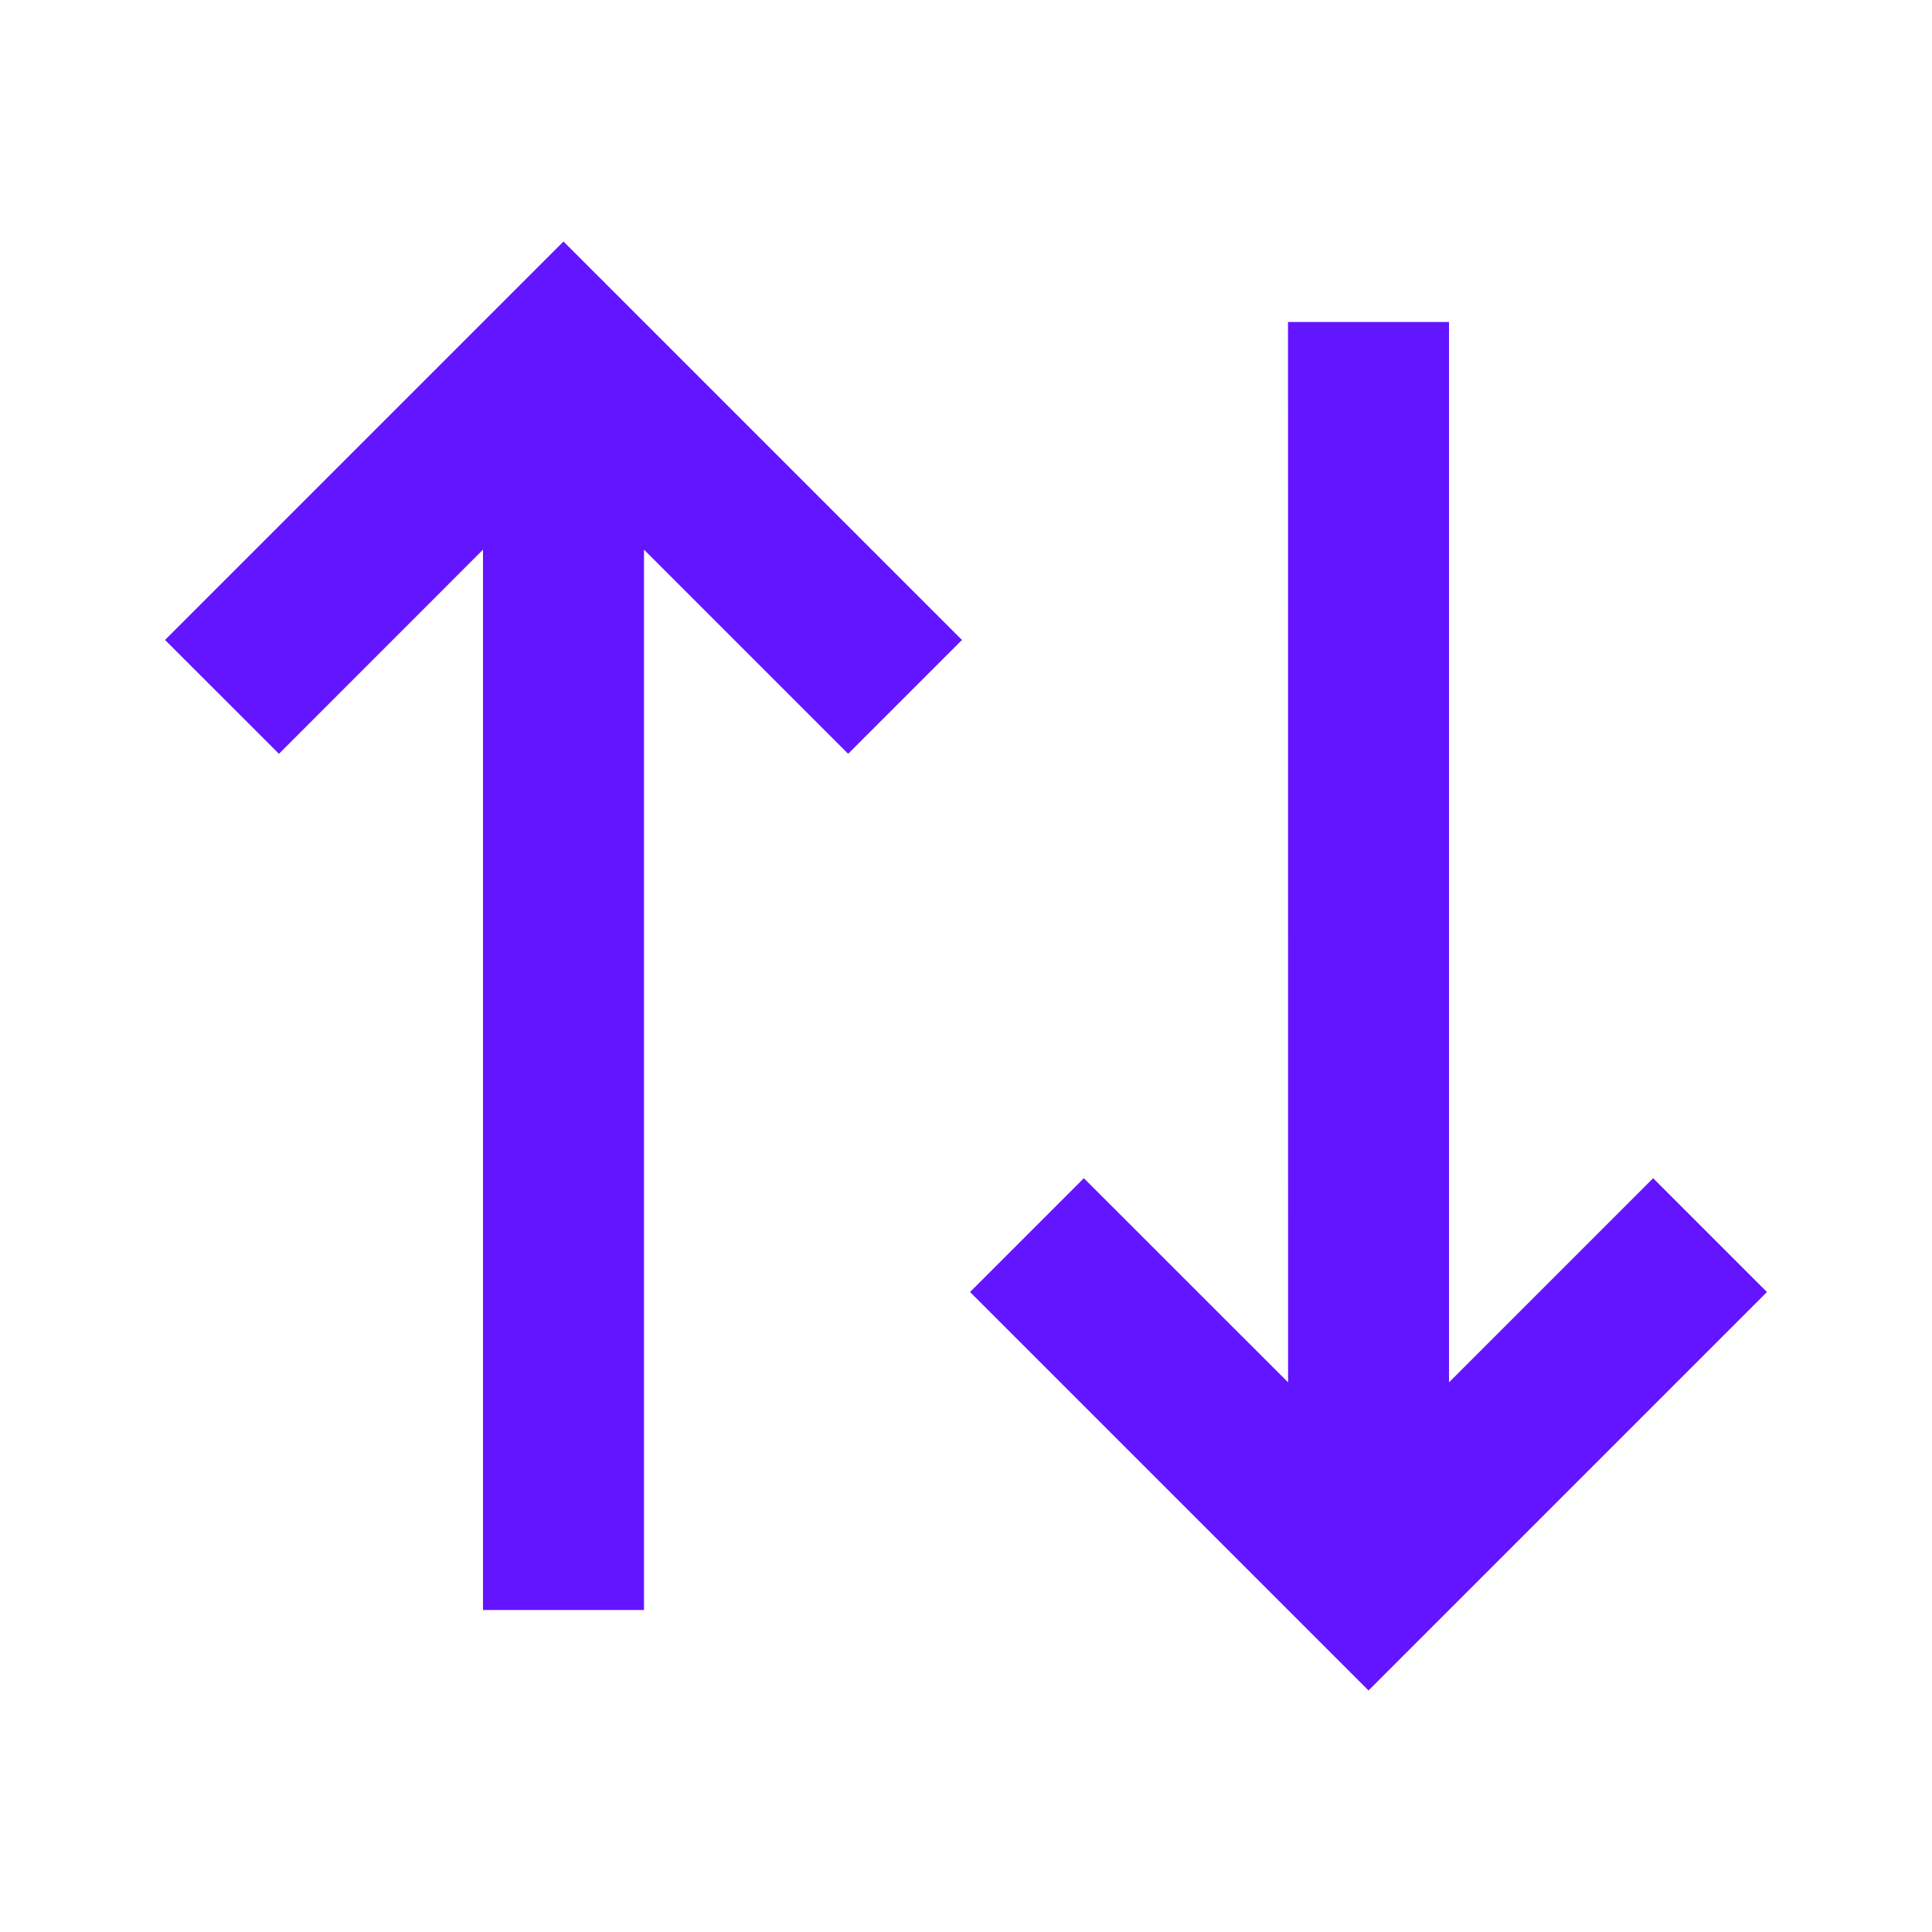
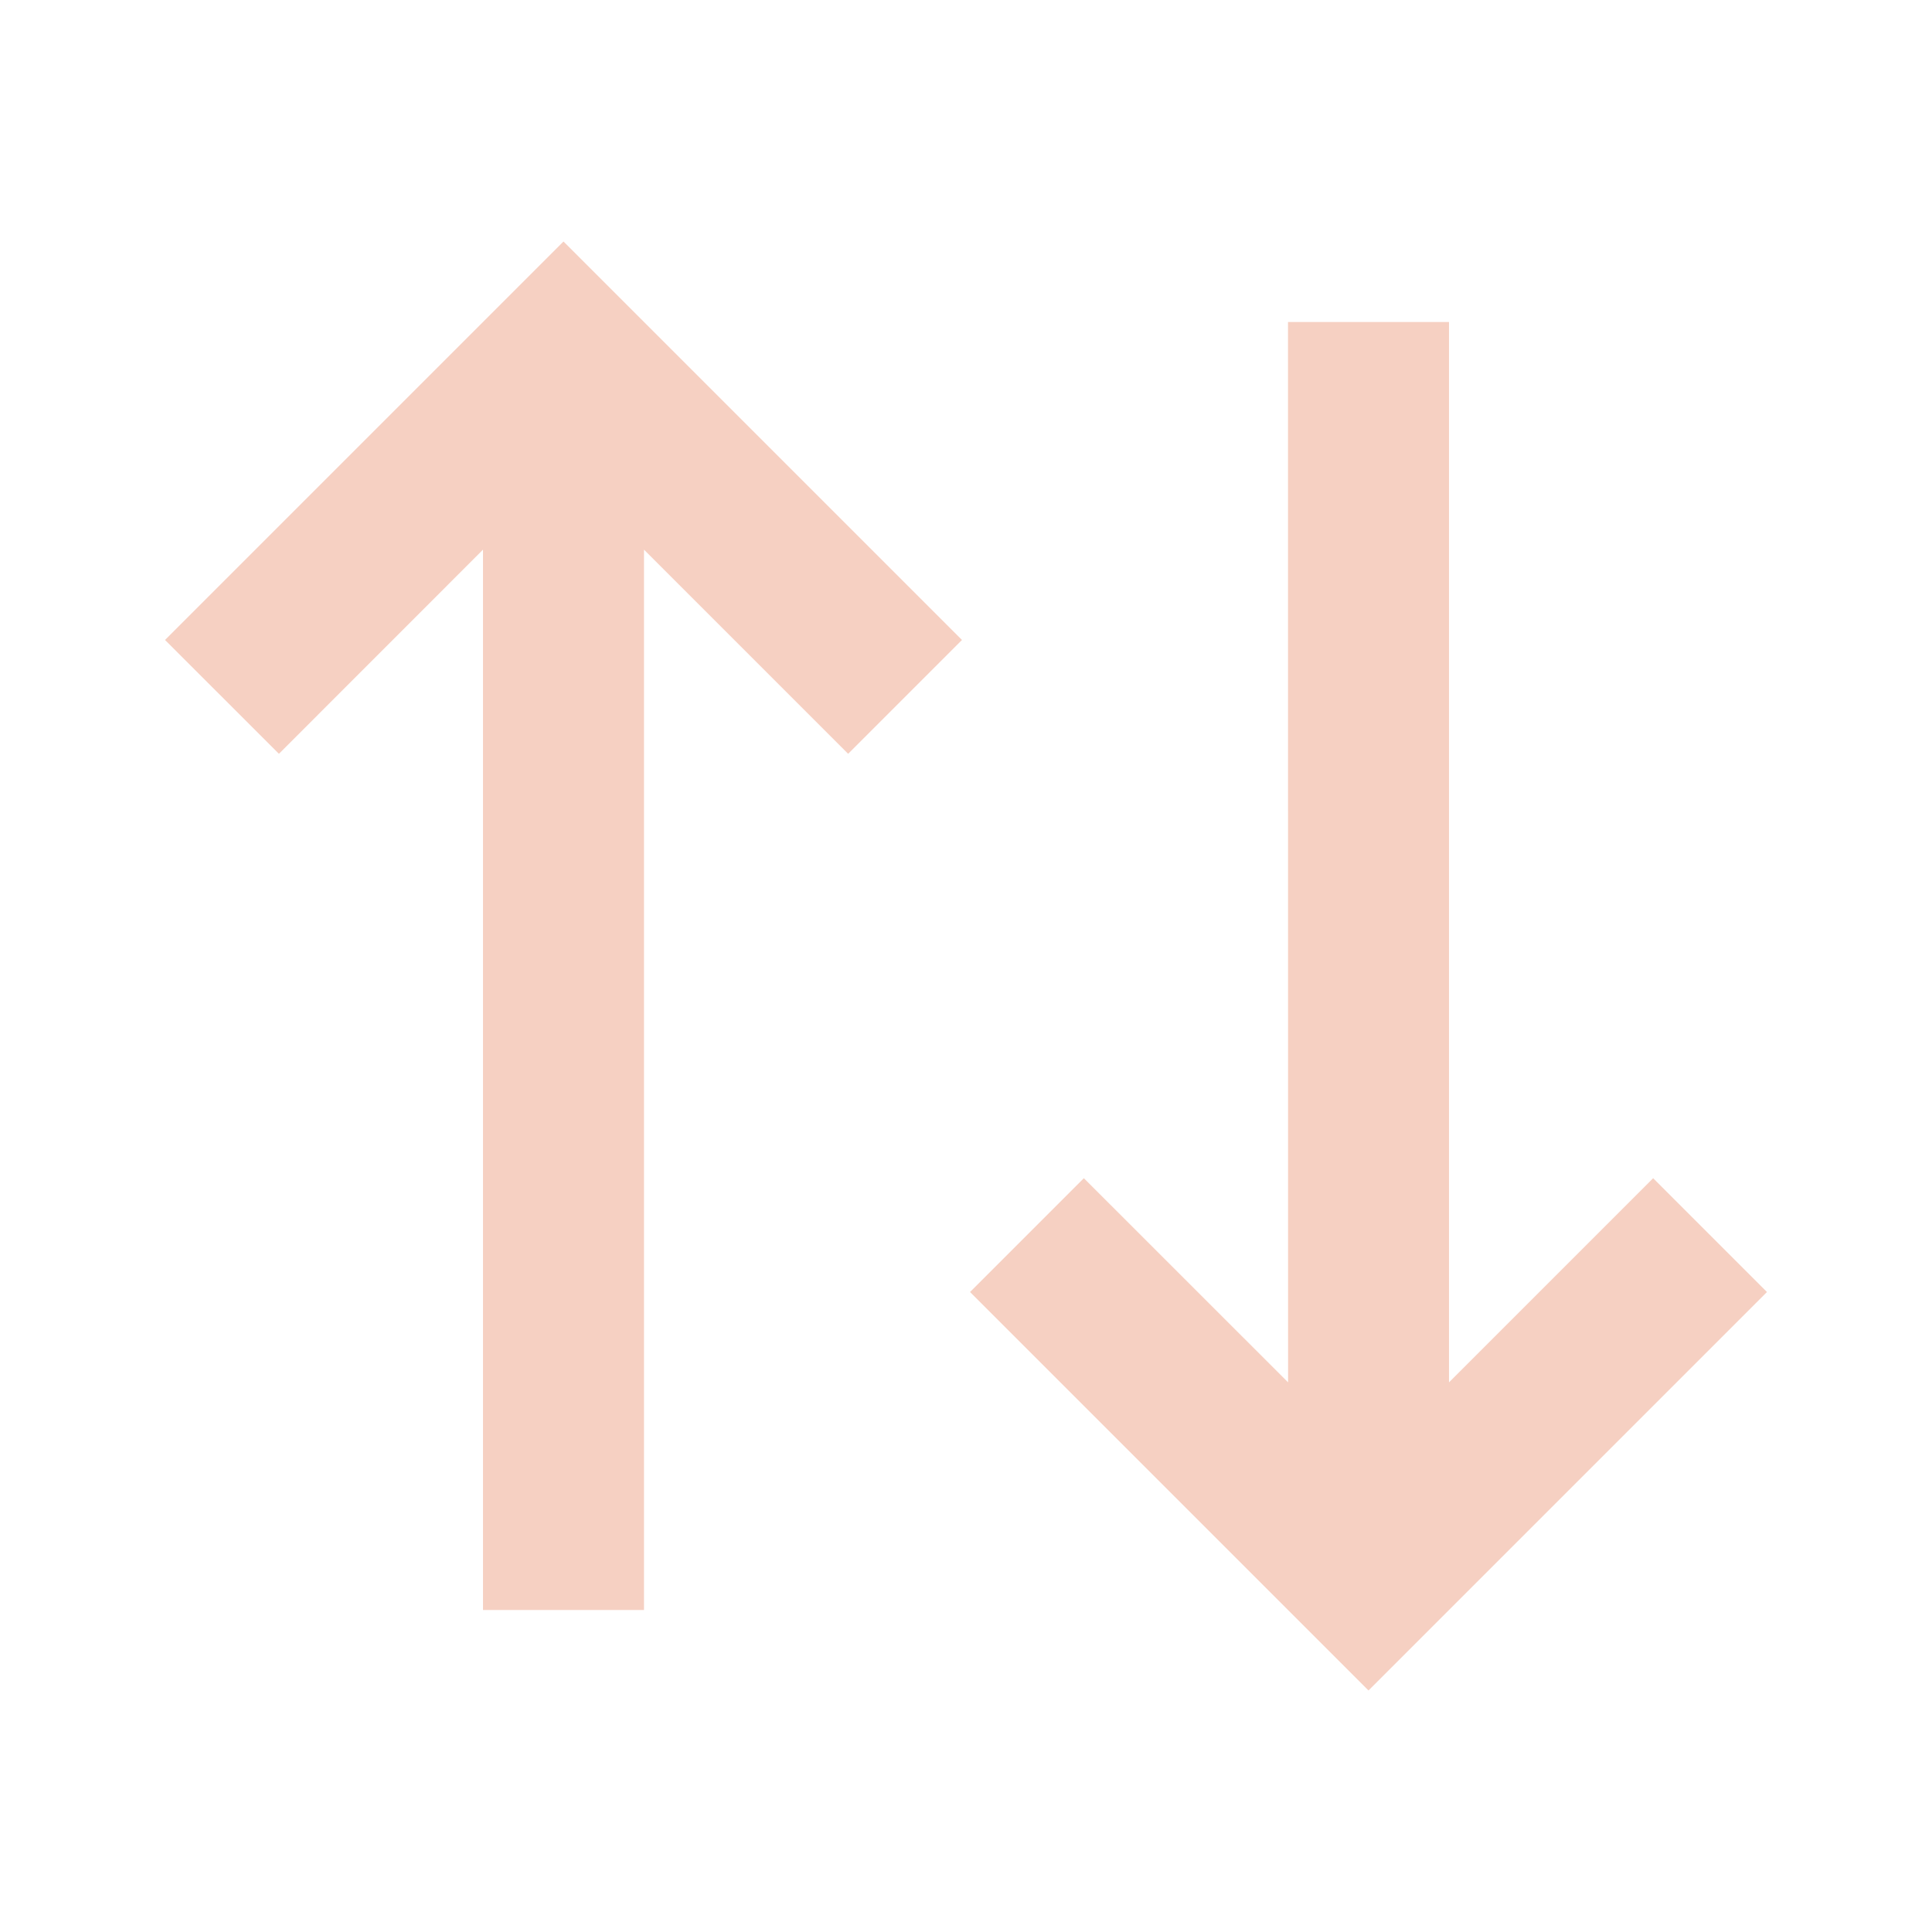
<svg xmlns="http://www.w3.org/2000/svg" viewBox="0 0 24 24" width="24" height="24">
  <path fill="none" d="M0 0h24v24H0z" />
-   <path d="M11.95 7.95l-1.414 1.414L8 6.828 8 20H6V6.828L3.465 9.364 2.05 7.95 7 3l4.95 4.95zm10 8.1L17 21l-4.95-4.95 1.414-1.414 2.537 2.536L16 4h2v13.172l2.536-2.536 1.414 1.414z" fill="rgba(100,21,255,1)" />
+   <path d="M11.95 7.95l-1.414 1.414L8 6.828 8 20H6V6.828L3.465 9.364 2.05 7.95 7 3l4.95 4.95zm10 8.1L17 21l-4.95-4.95 1.414-1.414 2.537 2.536L16 4h2v13.172l2.536-2.536 1.414 1.414z" fill="rgba(246,208,194,1)" />
</svg>
